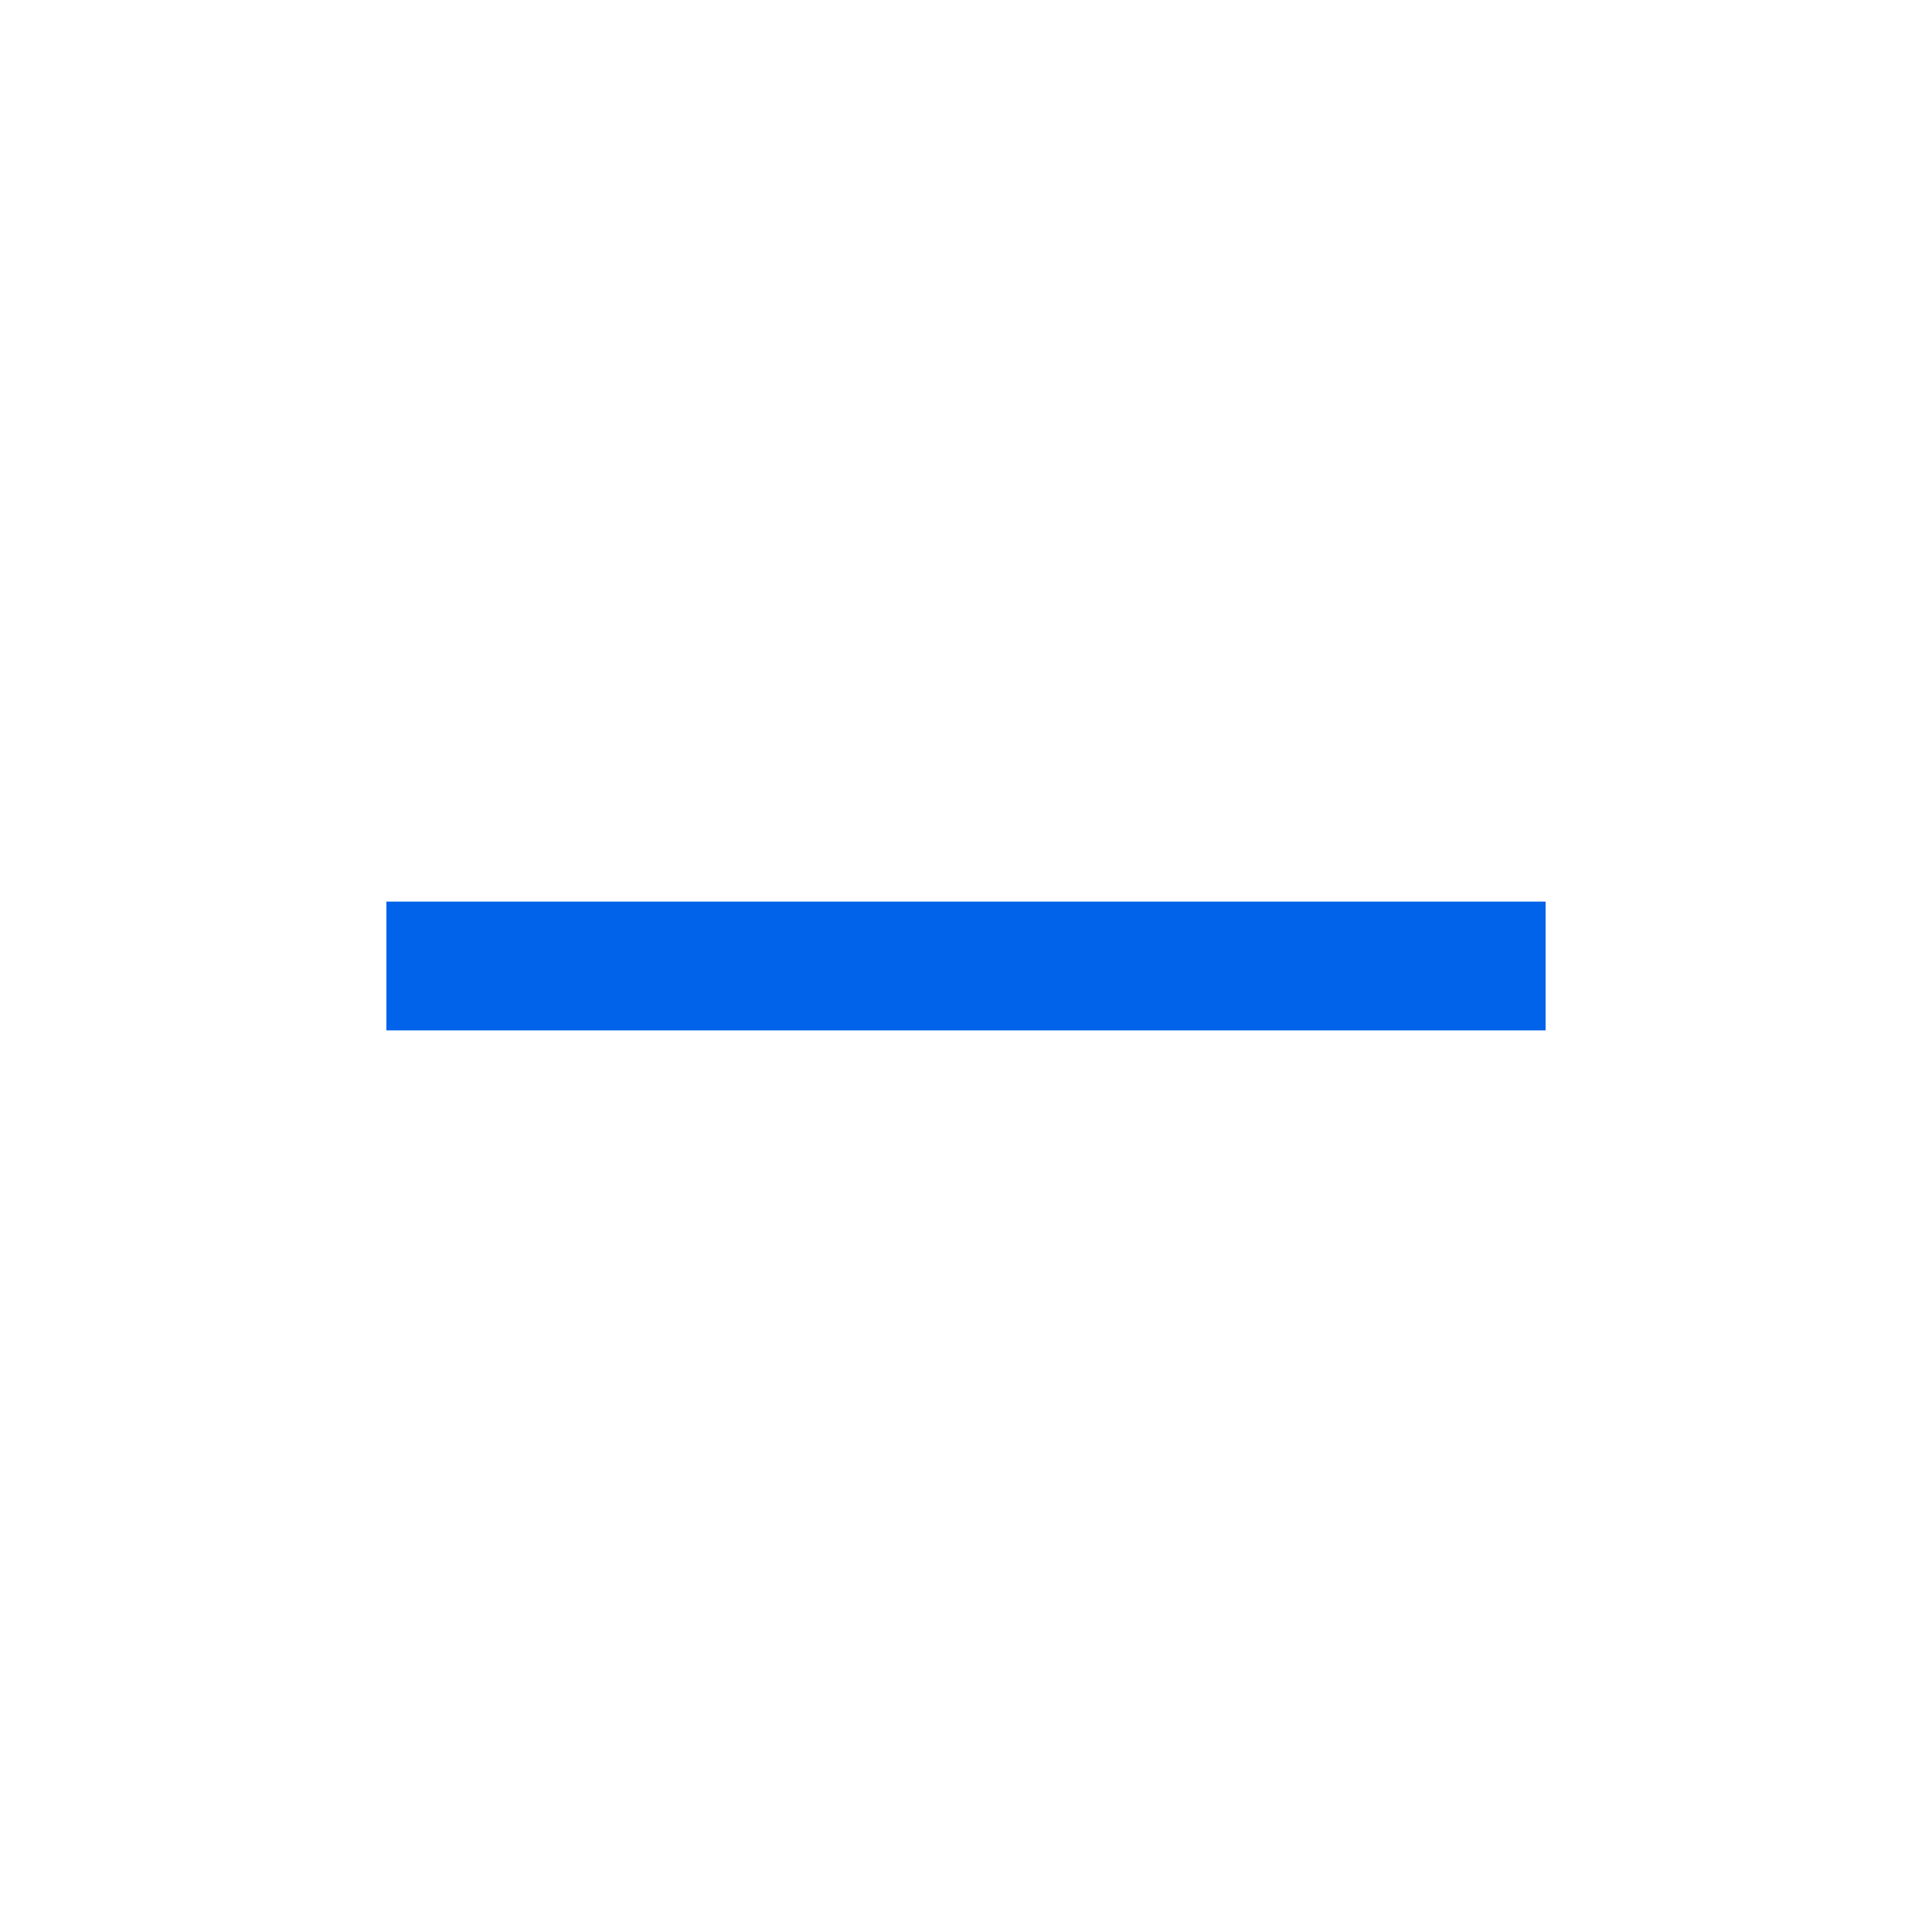
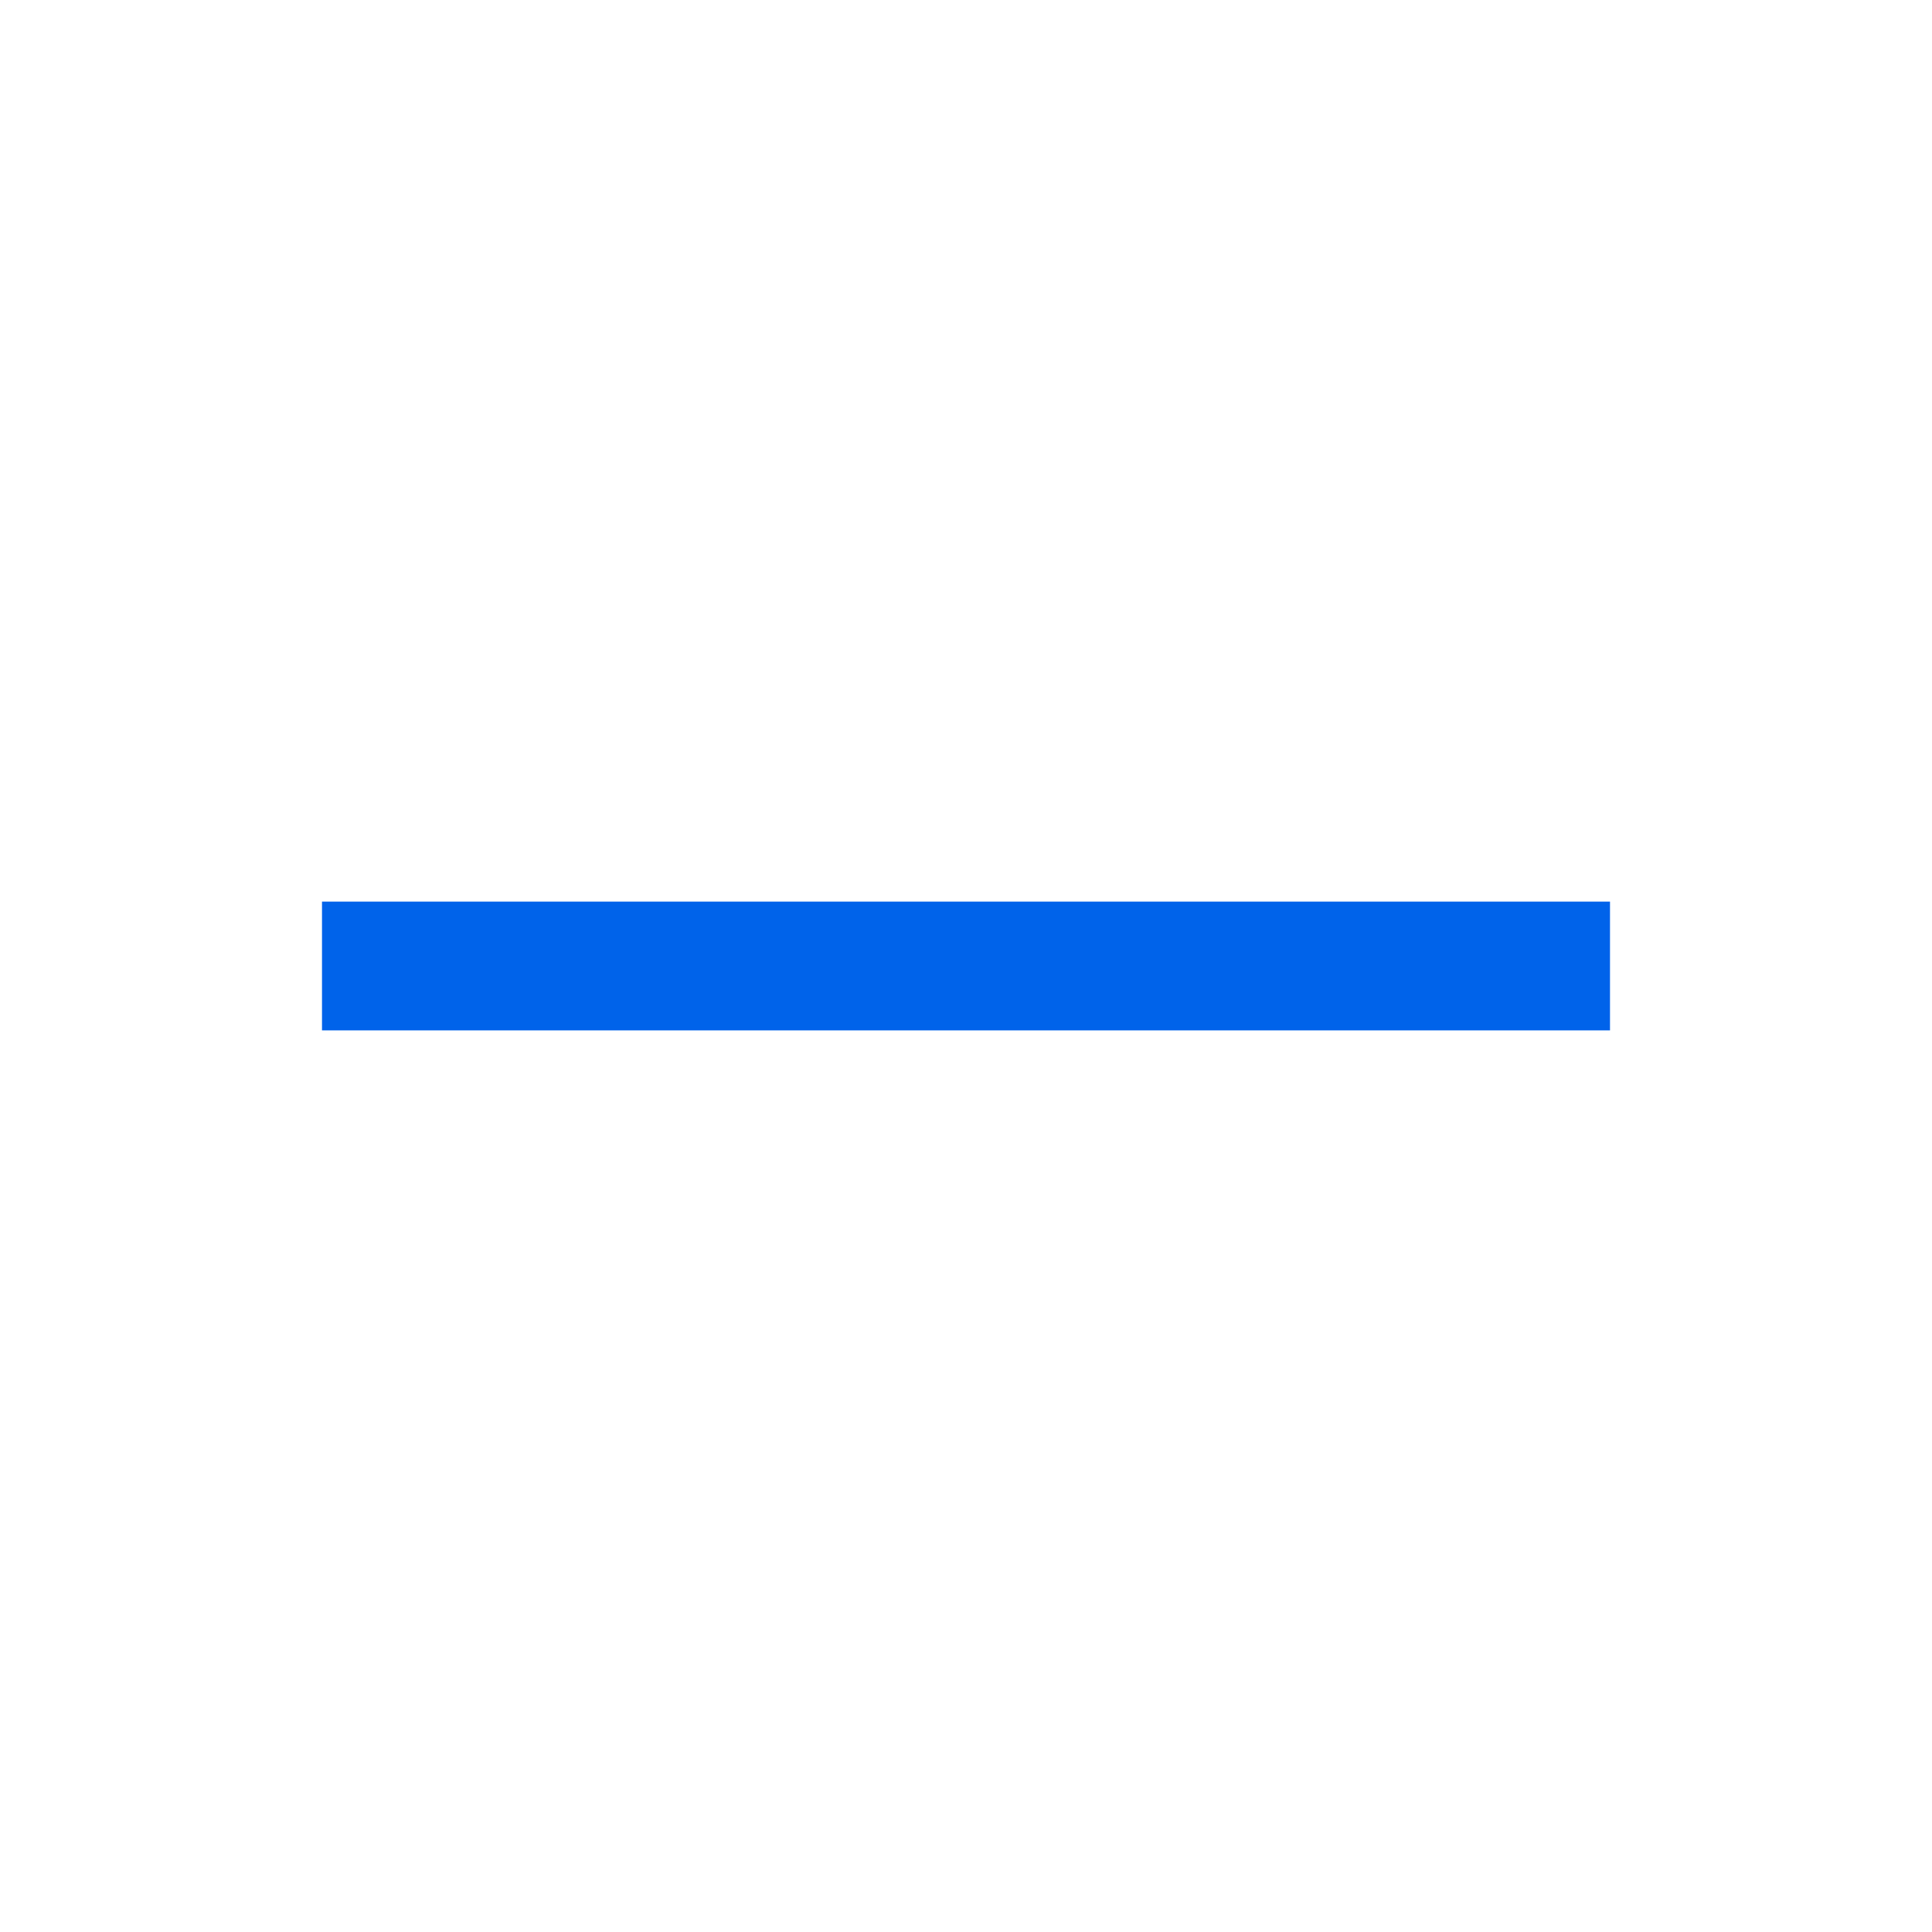
<svg xmlns="http://www.w3.org/2000/svg" width="30px" height="30px" viewBox="0 0 30 30" version="1.1">
  <g id="计算器" stroke="none" stroke-width="1" fill="none" fill-rule="evenodd">
    <g id="计算器dark" transform="translate(-96, -1072)" fill="#0063EA">
-       <polygon id="-_hover" points="102 1088 120 1088 120 1086 102 1086" />
+       <polygon id="-_hover" points="101 1088 121 1088 121 1086 101 1086" />
    </g>
  </g>
</svg>
